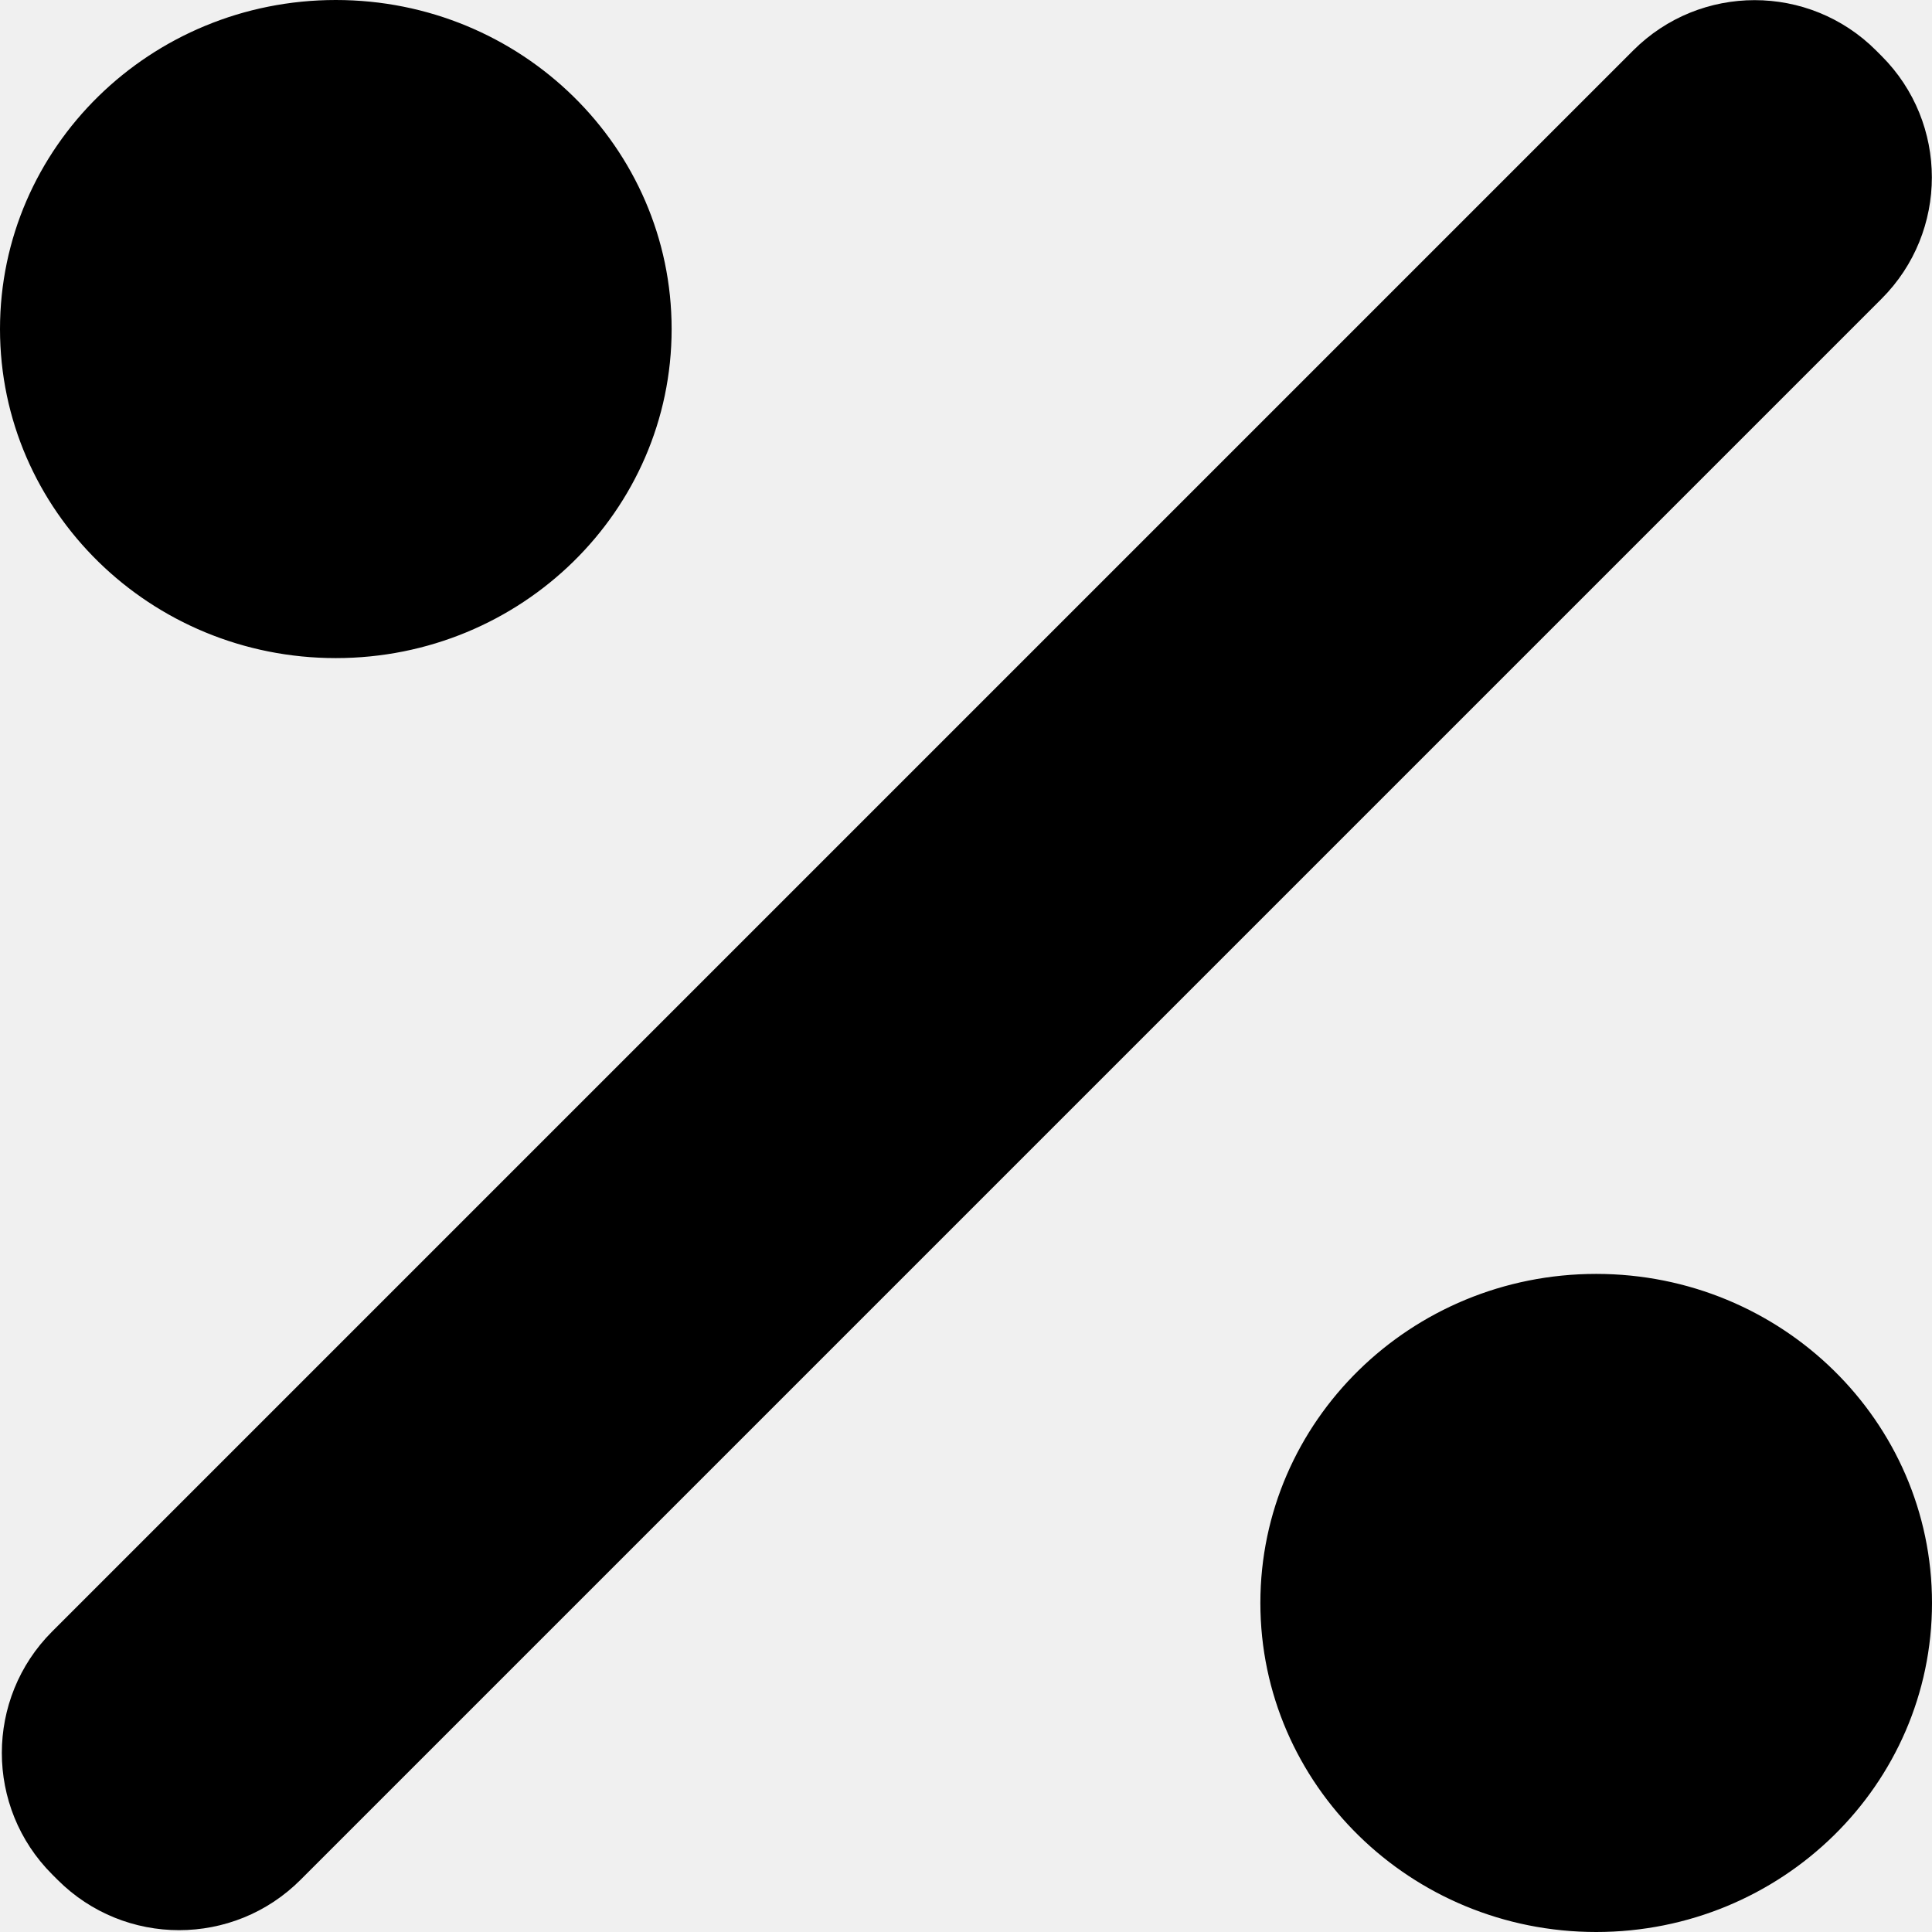
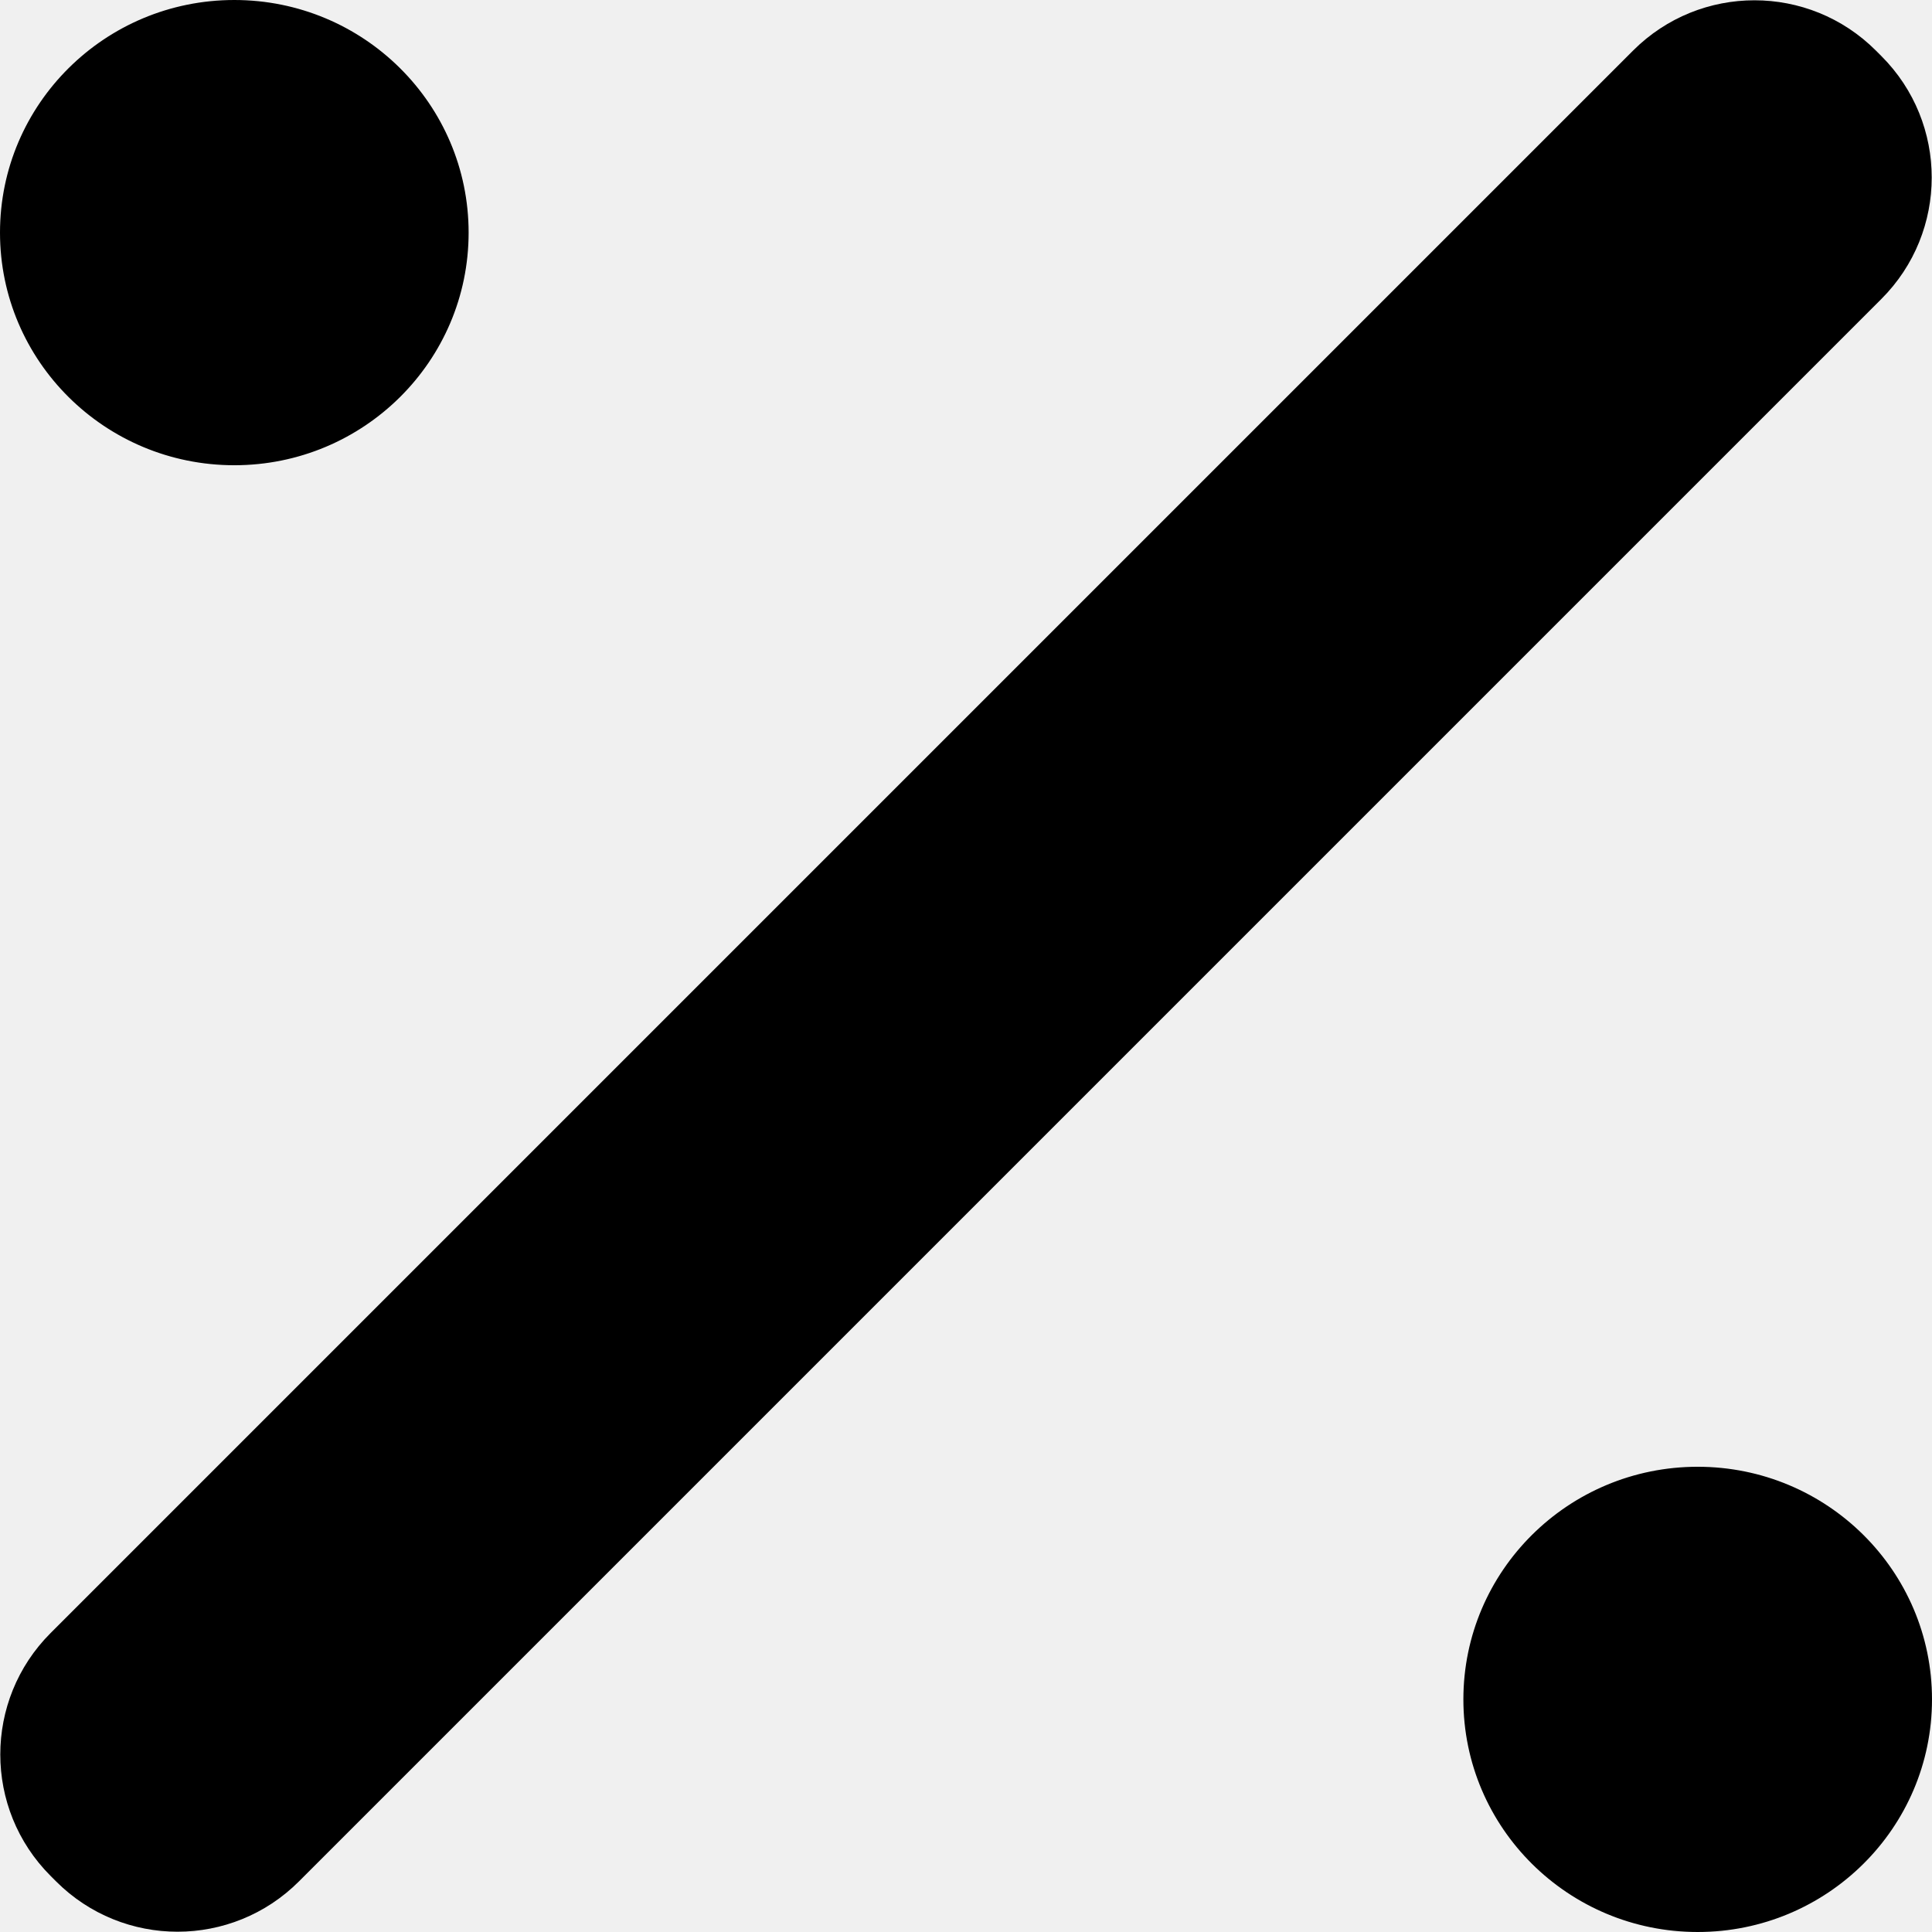
<svg xmlns="http://www.w3.org/2000/svg" width="571" height="571">
  <g>
-     <rect fill="transparent" id="canvas_background" height="573" width="573" y="-1" x="-1" />
-     <g display="none" overflow="visible" y="0" x="0" height="100%" width="100%" id="canvasGrid">
-       <rect fill="url(#gridpattern)" stroke-width="0" y="0" x="0" height="100%" width="100%" />
+     <rect x="-1" y="-1" width="573" height="573" id="canvas_background" fill="none" />
+     <g id="canvasGrid" display="none">
+       <rect id="svg_1" width="100%" height="100%" x="0" y="0" stroke-width="0" fill="url(#gridpattern)" />
    </g>
  </g>
  <g>
-     <rect stroke="#000" id="svg_2" height="0" width="200" y="169.859" x="179.381" stroke-width="1.5" fill="#fff" />
-     <rect stroke="#000000" transform="rotate(-45 285.75,285.25) " rx="50" id="svg_11" height="102.304" width="760.842" y="234.098" x="-94.671" stroke-width="1.5" fill="#000000" />
-     <ellipse ry="96.5" rx="98.5" id="svg_13" cy="97.25" cx="99.25" fill-opacity="null" stroke-opacity="null" stroke-width="1.5" stroke="#000000" fill="#000000" />
-     <ellipse ry="96.5" rx="98.5" id="svg_14" cy="473.75" cx="471.75" fill-opacity="null" stroke-opacity="null" stroke-width="1.5" stroke="#000000" fill="#000000" />
+     <rect fill="#fff" stroke-width="1.5" x="179.381" y="169.859" width="200" height="0" id="svg_2" stroke="#000" />
+     <rect stroke="#000000" transform="rotate(-45 285.4999,285.5) " fill="#000000" stroke-width="1.5" x="-95.214" y="234.348" width="761.428" height="102.304" id="svg_6" rx="50" />
+     <ellipse fill="#000000" stroke="#000000" stroke-width="1.5" stroke-opacity="null" fill-opacity="null" cx="69.25" cy="68.75" id="svg_7" rx="68.5" ry="68" />
+     <ellipse fill="#000000" stroke="#000000" stroke-width="1.5" stroke-opacity="null" fill-opacity="null" cx="501.75" cy="502.25" id="svg_9" rx="68.5" ry="68" />
  </g>
</svg>
